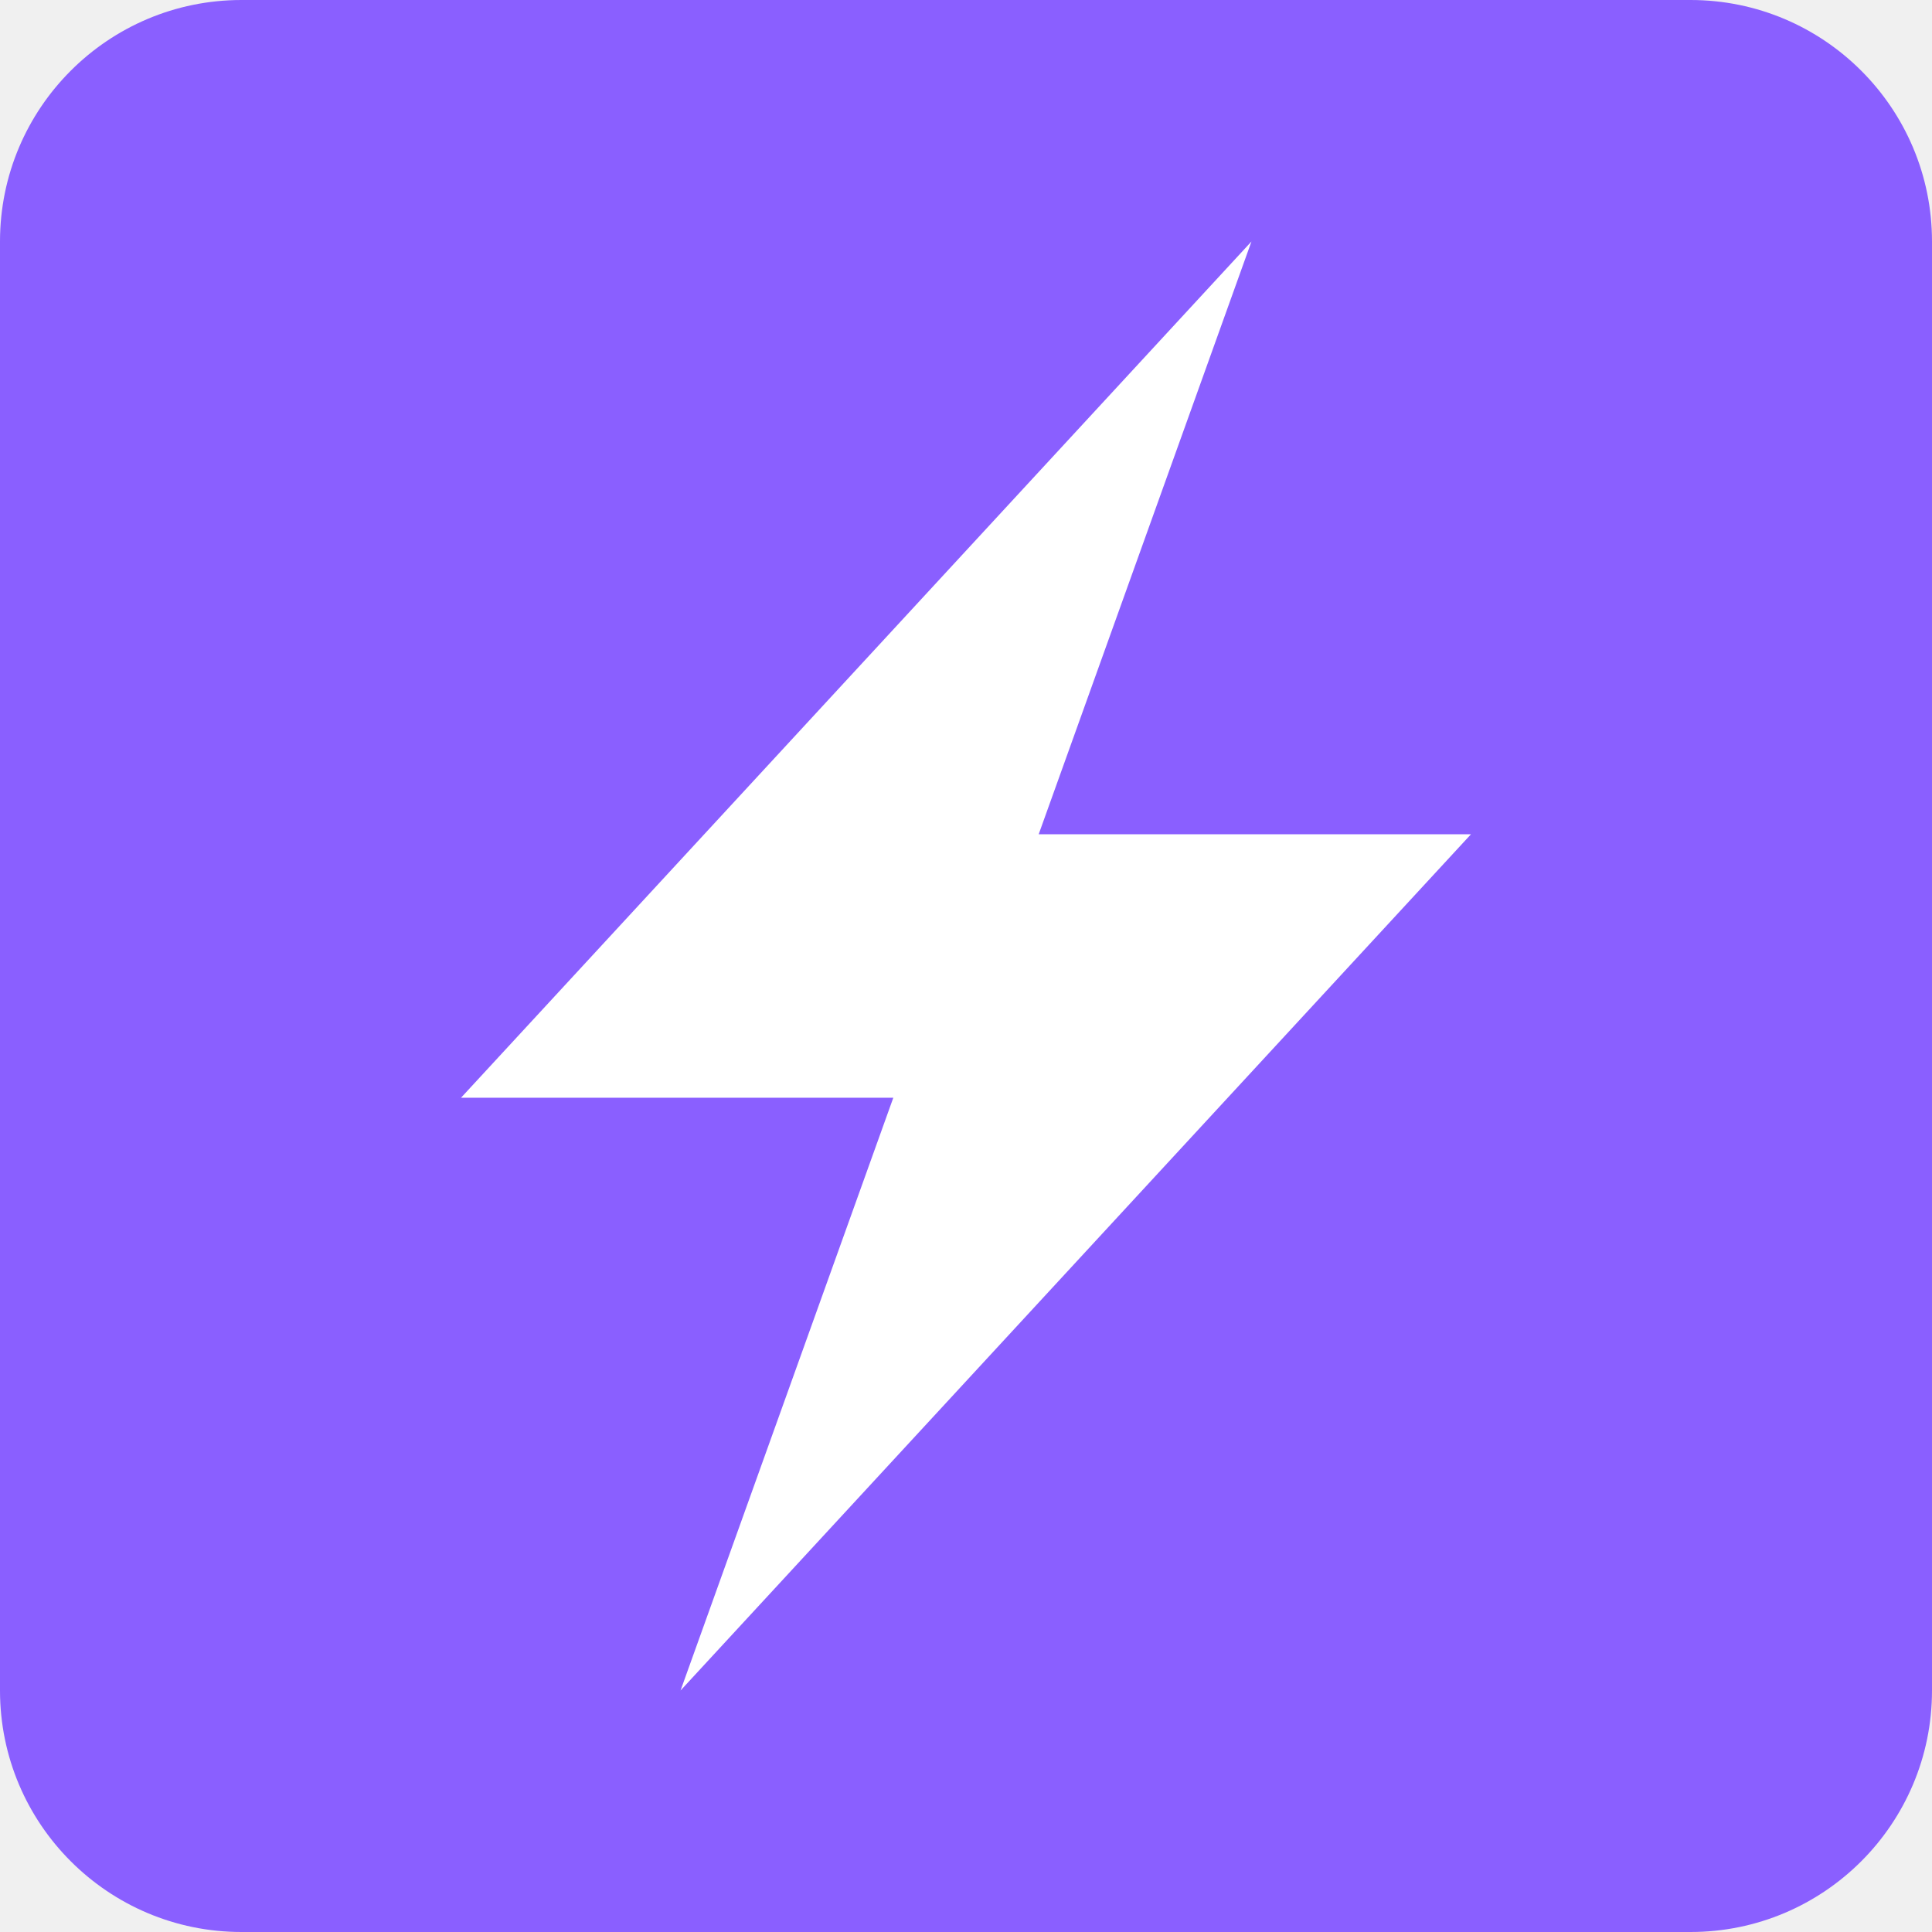
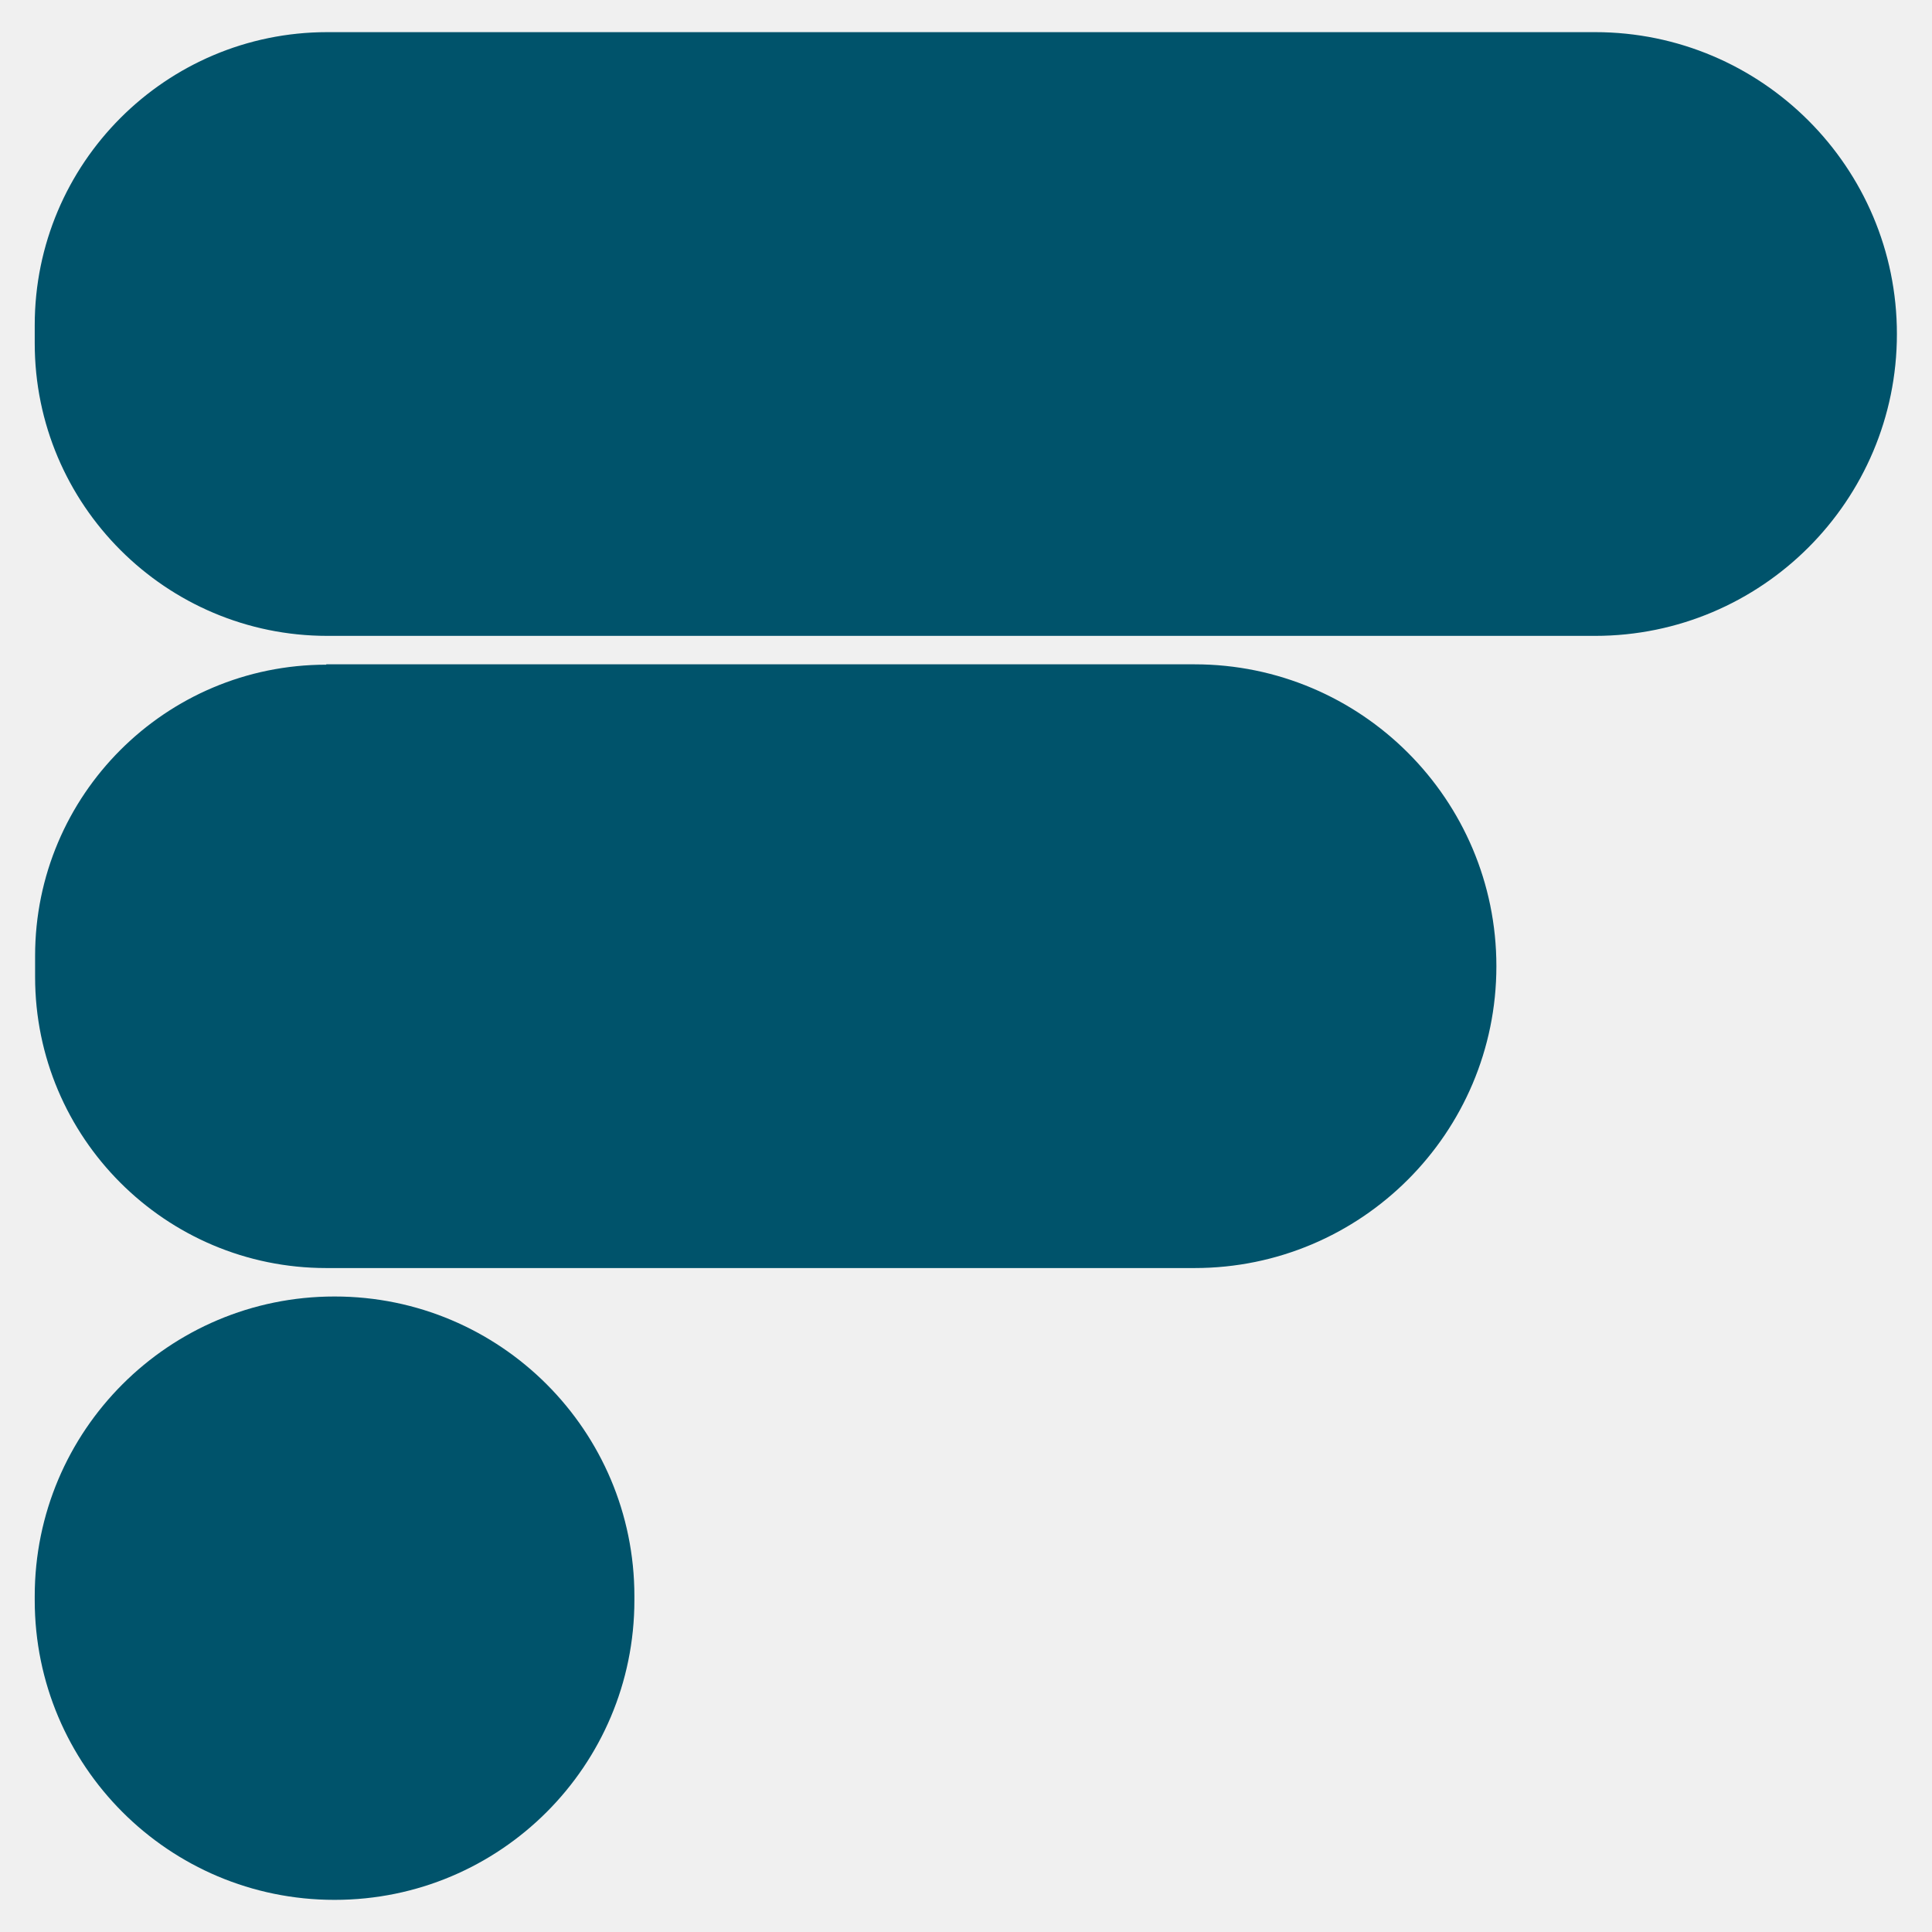
- <svg xmlns="http://www.w3.org/2000/svg" viewBox="0 0 16 16" width="16" height="16">
-   <rect width="16" height="16" rx="2" fill="#8A5FFF" />
-   <path d="M7.398 9.091h-3.58L10.364 2 8.602 6.909h3.58L5.636 14l1.762-4.909Z" fill="#fff" />
+ <svg xmlns="http://www.w3.org/2000/svg" id="Layer_1" data-name="Layer 1" version="1.1" viewBox="0 0 522.9 522.9">
+   <defs>
+     <style>
+       .cls-1 {
+         fill: #00536b;
+         stroke-width: 0px;
+       }
+     </style>
+   </defs>
+   <path class="cls-1" d="M88.6,8.7h343.1c45.1,0,81.7,36.6,81.7,81.7h0c0,45.1-36.6,81.7-81.7,81.7H88.6c-43.7,0-79.2-35.5-79.2-79.2v-4.9C9.4,44.2,44.9,8.7,88.6,8.7Z" />
+   <path class="cls-1" d="M88.3,179.8h235c45.1,0,81.7,36.6,81.7,81.7h0c0,45.1-36.6,81.7-81.7,81.7H88.3c-43.5,0-78.8-35.3-78.8-78.8v-5.7c0-43.5,35.3-78.8,78.8-78.8Z" />
+   <rect class="cls-1" x="9.4" y="350.9" width="162.3" height="163.3" rx="81.1" ry="81.1" />
</svg>
